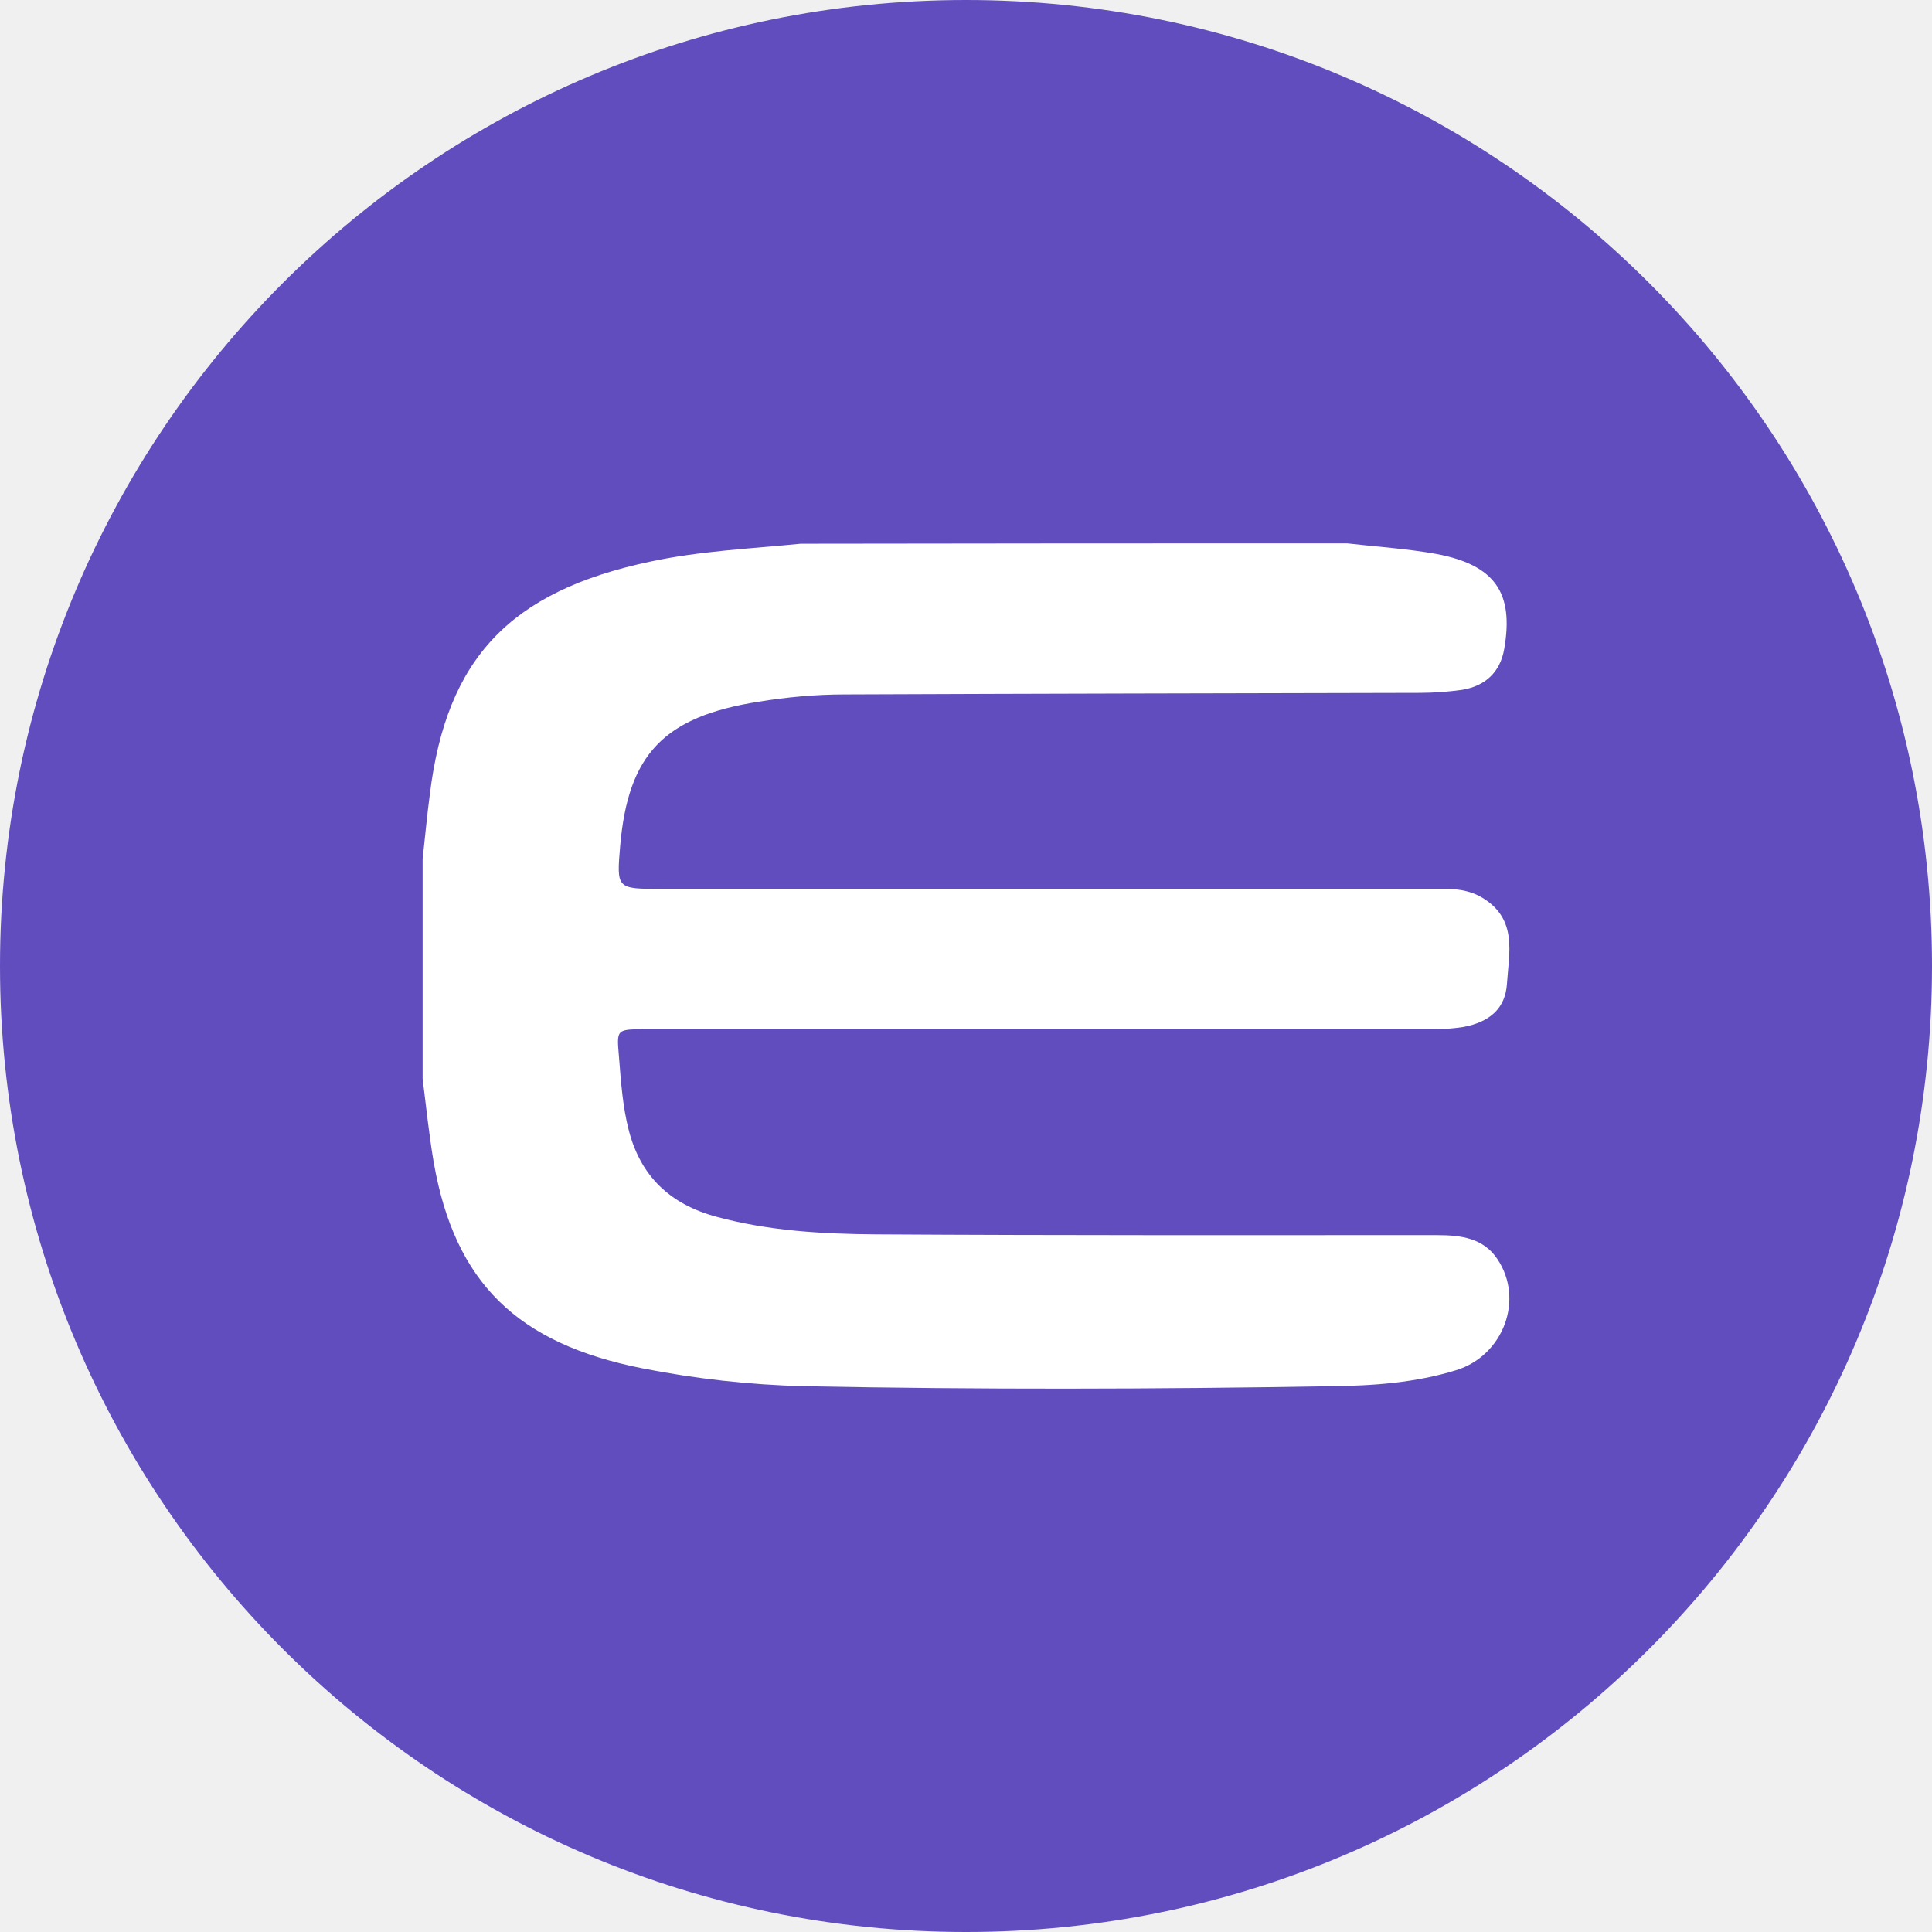
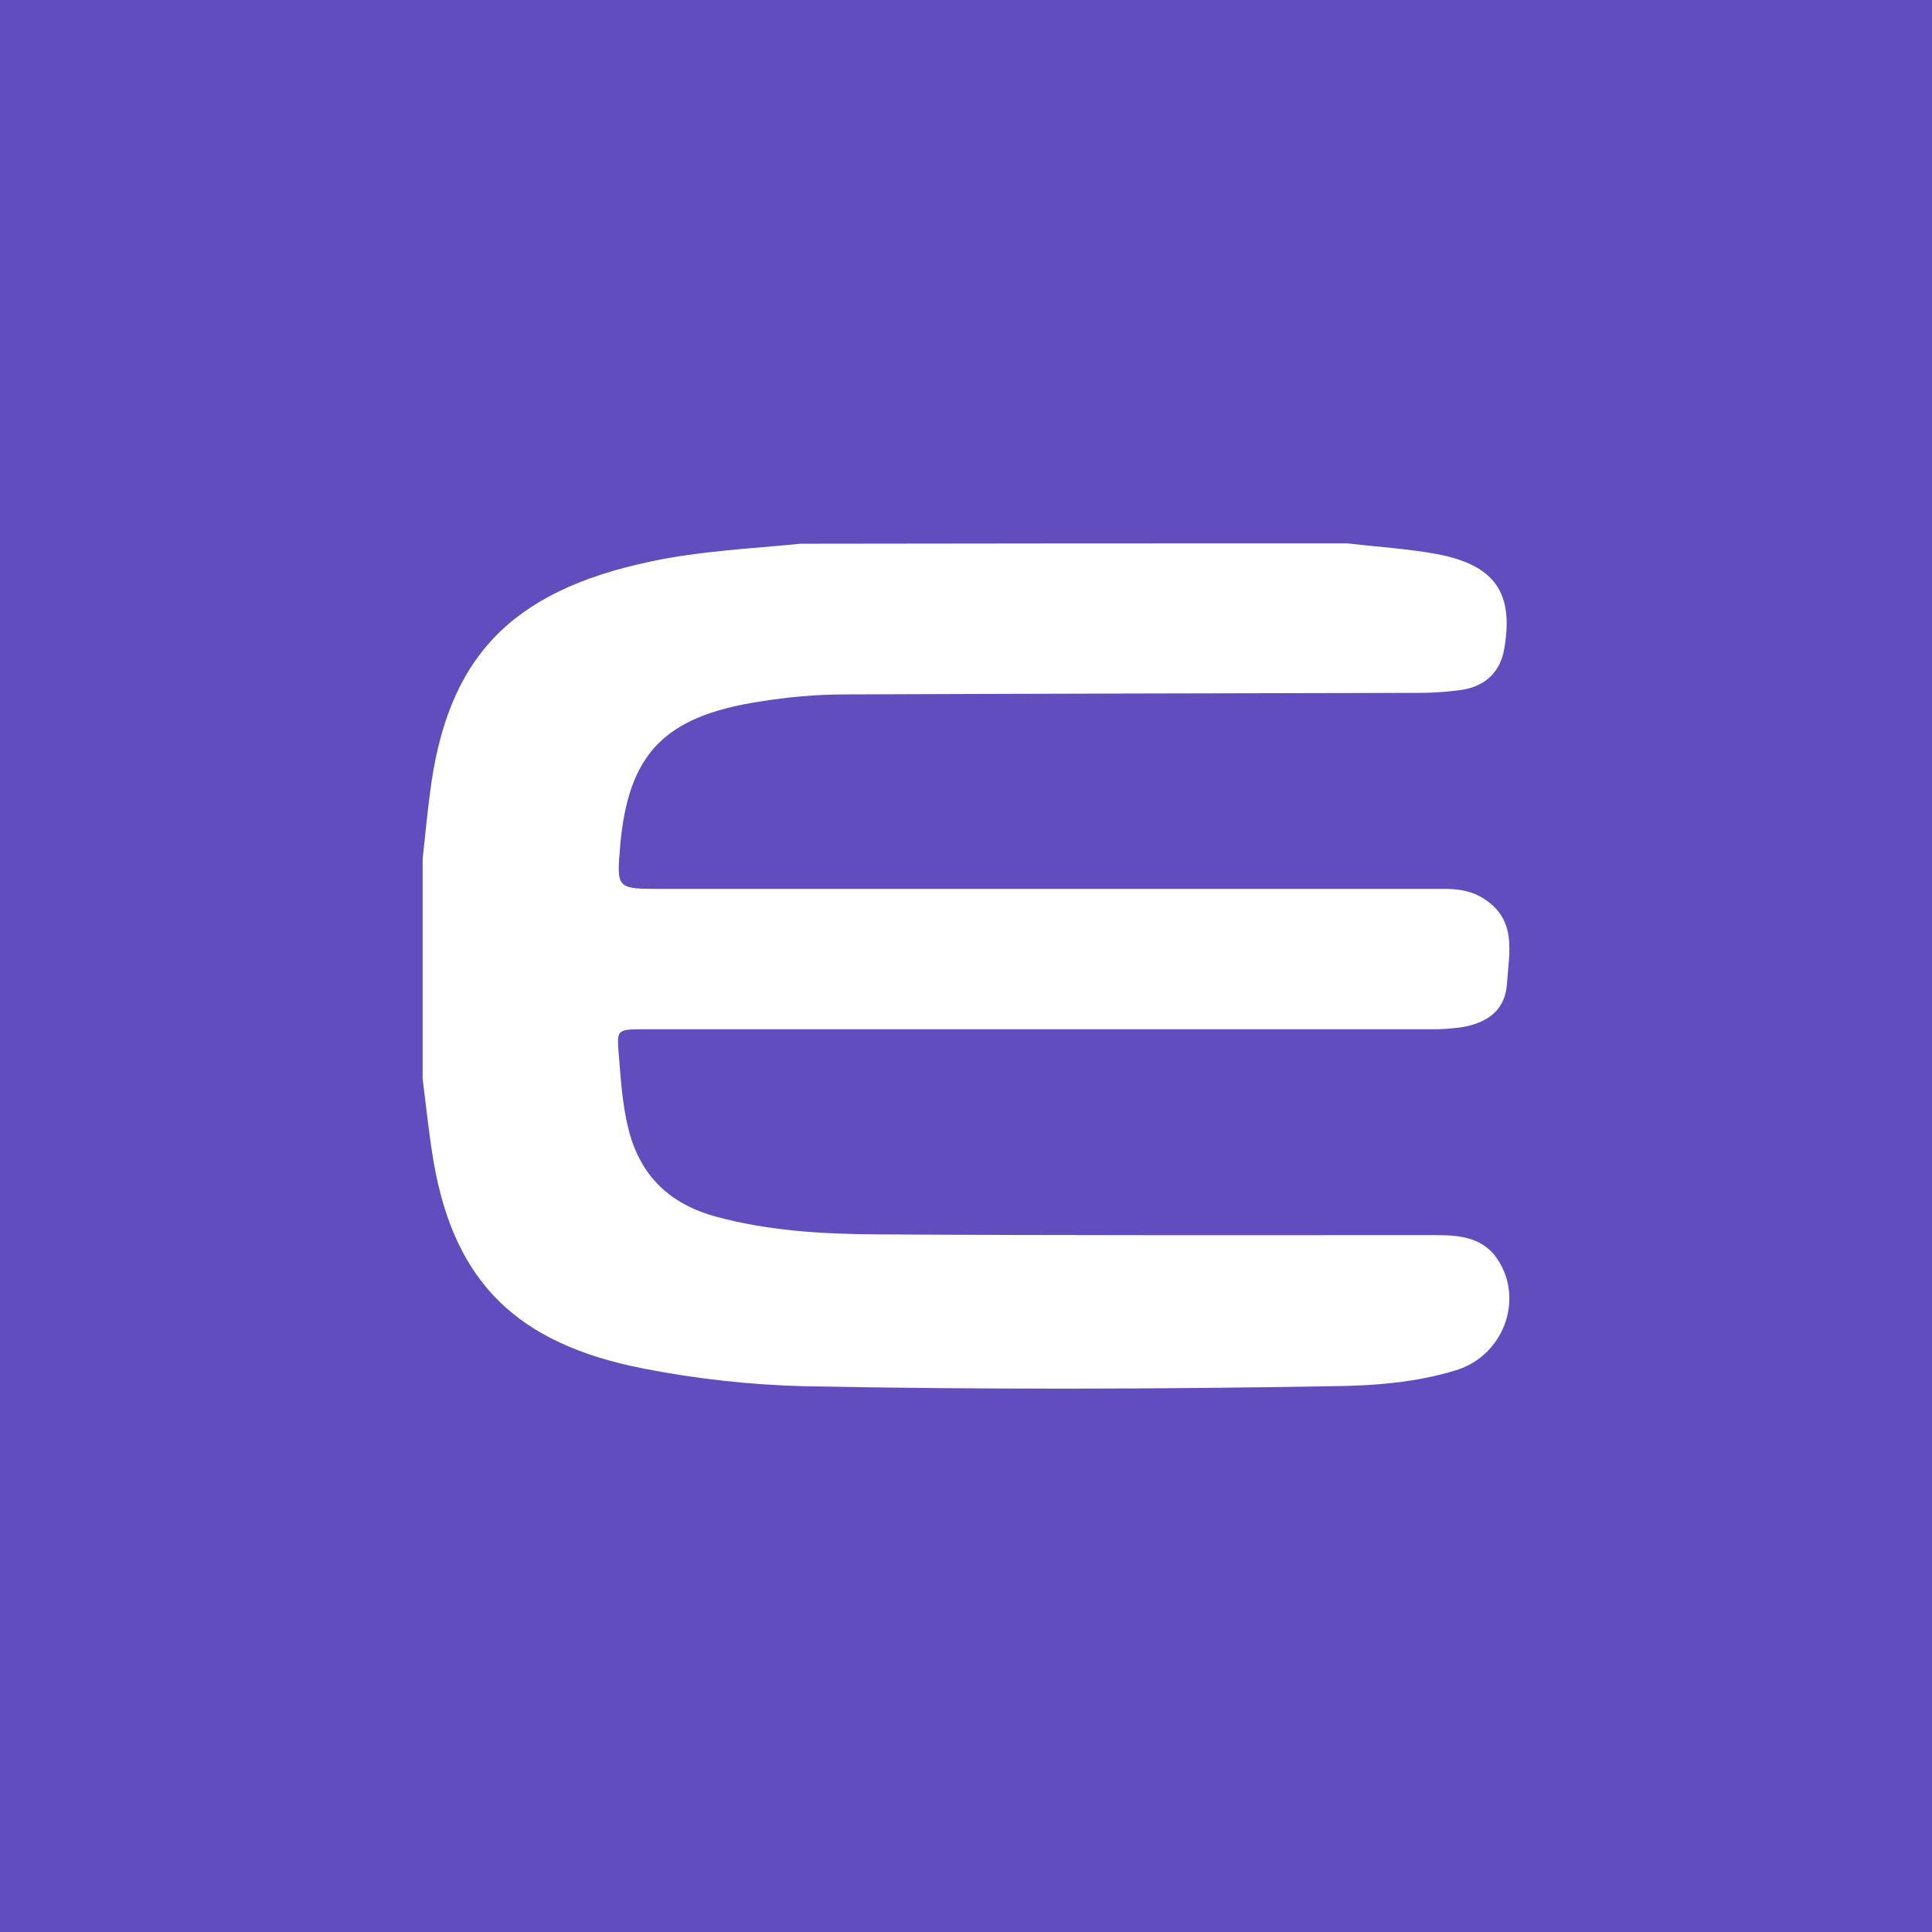
<svg xmlns="http://www.w3.org/2000/svg" height="32" viewBox="0 0 32 32" width="32">
  <g fill="none">
-     <circle cx="16" cy="16" fill="#624dbf" r="16" />
+     <rect x="0" y="0" width="32" height="32" fill="#624dbf" />
    <path d="M22.313 9c.494.057.994.088 1.482.176.967.183 1.283.643 1.119 1.576-.066.378-.31.611-.698.674a5.12 5.12 0 01-.698.05c-3.173.007-6.353.013-9.526.026-.48 0-.955.044-1.422.12-1.574.246-2.166.87-2.298 2.388-.06.713-.06.713.685.713h13.028c.205.006.402.044.573.15.58.354.435.908.402 1.419-.026.41-.283.636-.724.718a3.341 3.341 0 01-.56.038h-12.99c-.48 0-.473 0-.434.454.033.416.06.826.165 1.229.197.75.678 1.216 1.455 1.424.862.233 1.751.284 2.64.29 3.1.019 6.195.013 9.296.013.395 0 .763.05.994.397.448.668.099 1.6-.685 1.84-.671.208-1.376.258-2.074.265-2.91.05-5.82.057-8.73 0a15.91 15.91 0 01-2.672-.296c-2.074-.41-3.108-1.418-3.457-3.41-.079-.46-.125-.926-.184-1.387v-3.636c.04-.36.072-.718.119-1.071.276-2.257 1.33-3.366 3.647-3.857.823-.177 1.665-.215 2.495-.297C16.27 9 19.29 9 22.313 9z" fill="#fff" />
  </g>
</svg>
